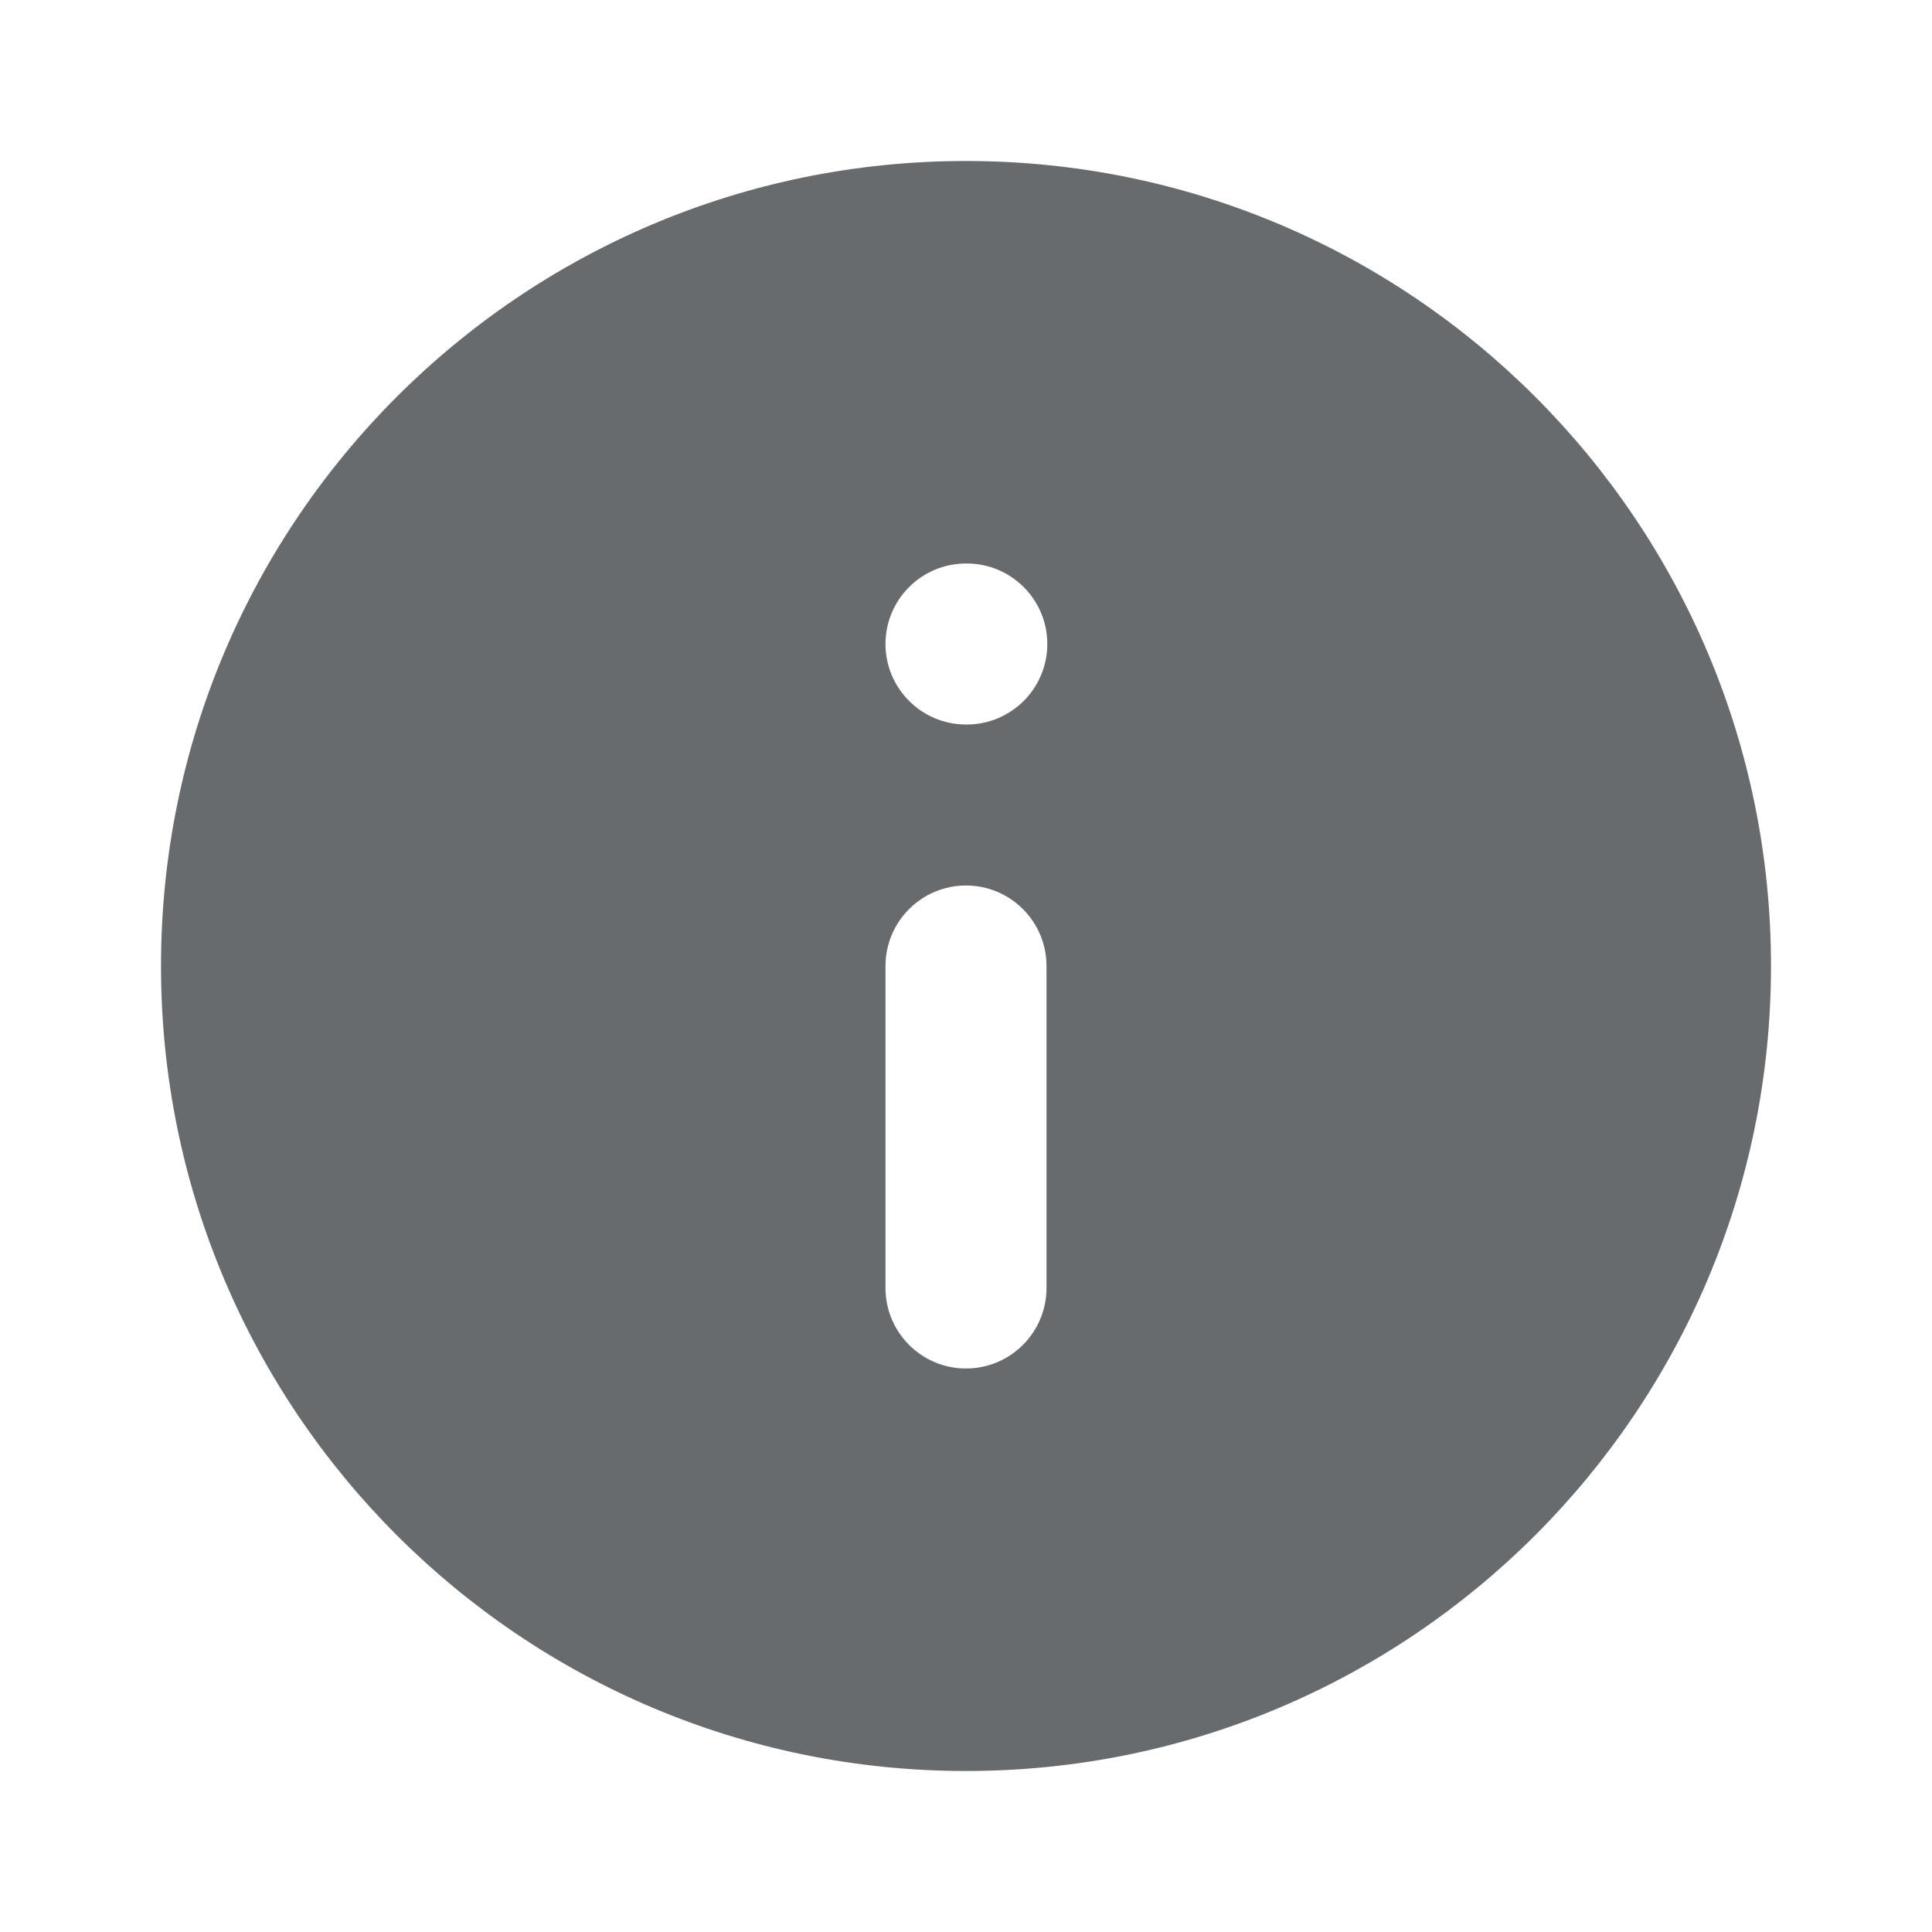
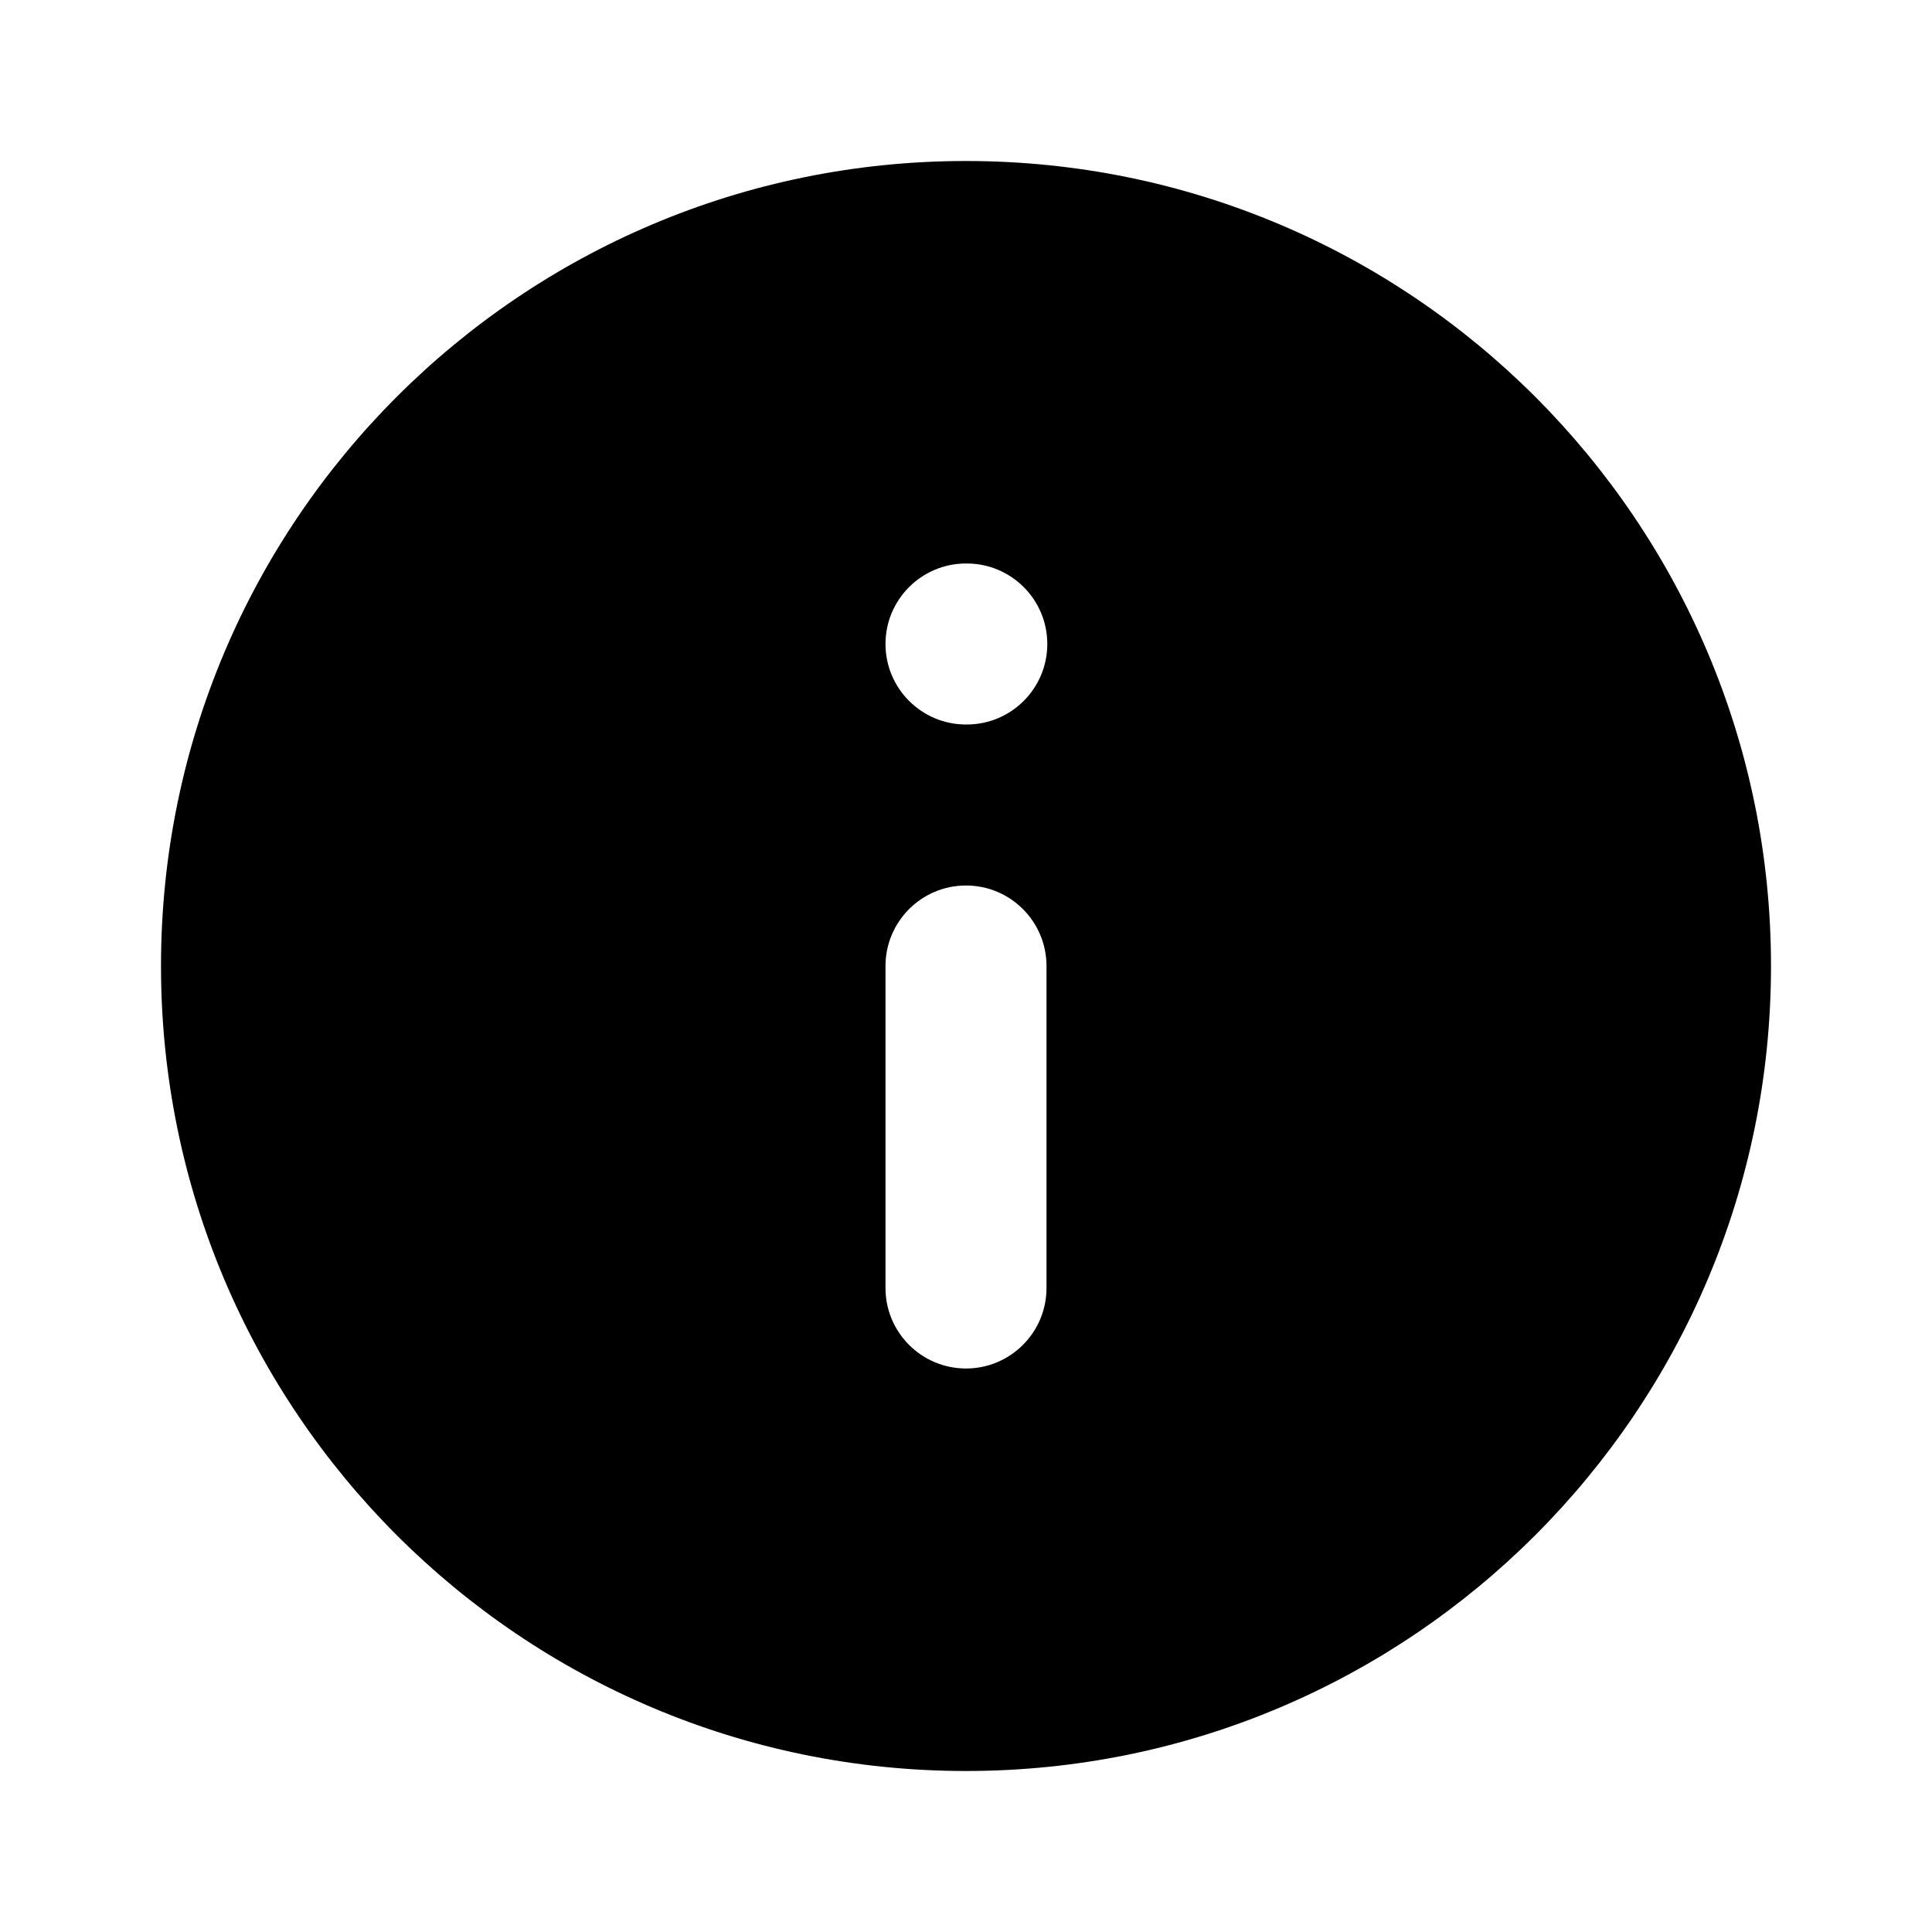
<svg xmlns="http://www.w3.org/2000/svg" width="24" height="24" viewBox="0 0 24 24" fill="none">
-   <path fill-rule="evenodd" clip-rule="evenodd" d="M2 12C2 6.477 6.477 2 12 2C17.523 2 22 6.477 22 12C22 17.523 17.523 22 12 22C6.477 22 2 17.523 2 12ZM12 7C11.448 7 11 7.448 11 8C11 8.552 11.448 9 12 9H12.01C12.562 9 13.01 8.552 13.01 8C13.01 7.448 12.562 7 12.01 7H12ZM13 12C13 11.448 12.552 11 12 11C11.448 11 11 11.448 11 12V16C11 16.552 11.448 17 12 17C12.552 17 13 16.552 13 16V12Z" fill="#686B6E" />
+   <path fill-rule="evenodd" clip-rule="evenodd" d="M2 12C2 6.477 6.477 2 12 2C17.523 2 22 6.477 22 12C22 17.523 17.523 22 12 22C6.477 22 2 17.523 2 12ZM12 7C11.448 7 11 7.448 11 8C11 8.552 11.448 9 12 9H12.01C12.562 9 13.01 8.552 13.01 8C13.01 7.448 12.562 7 12.01 7H12ZM13 12C13 11.448 12.552 11 12 11C11.448 11 11 11.448 11 12V16C11 16.552 11.448 17 12 17C12.552 17 13 16.552 13 16V12Z" fill="currentColor" />
</svg>
